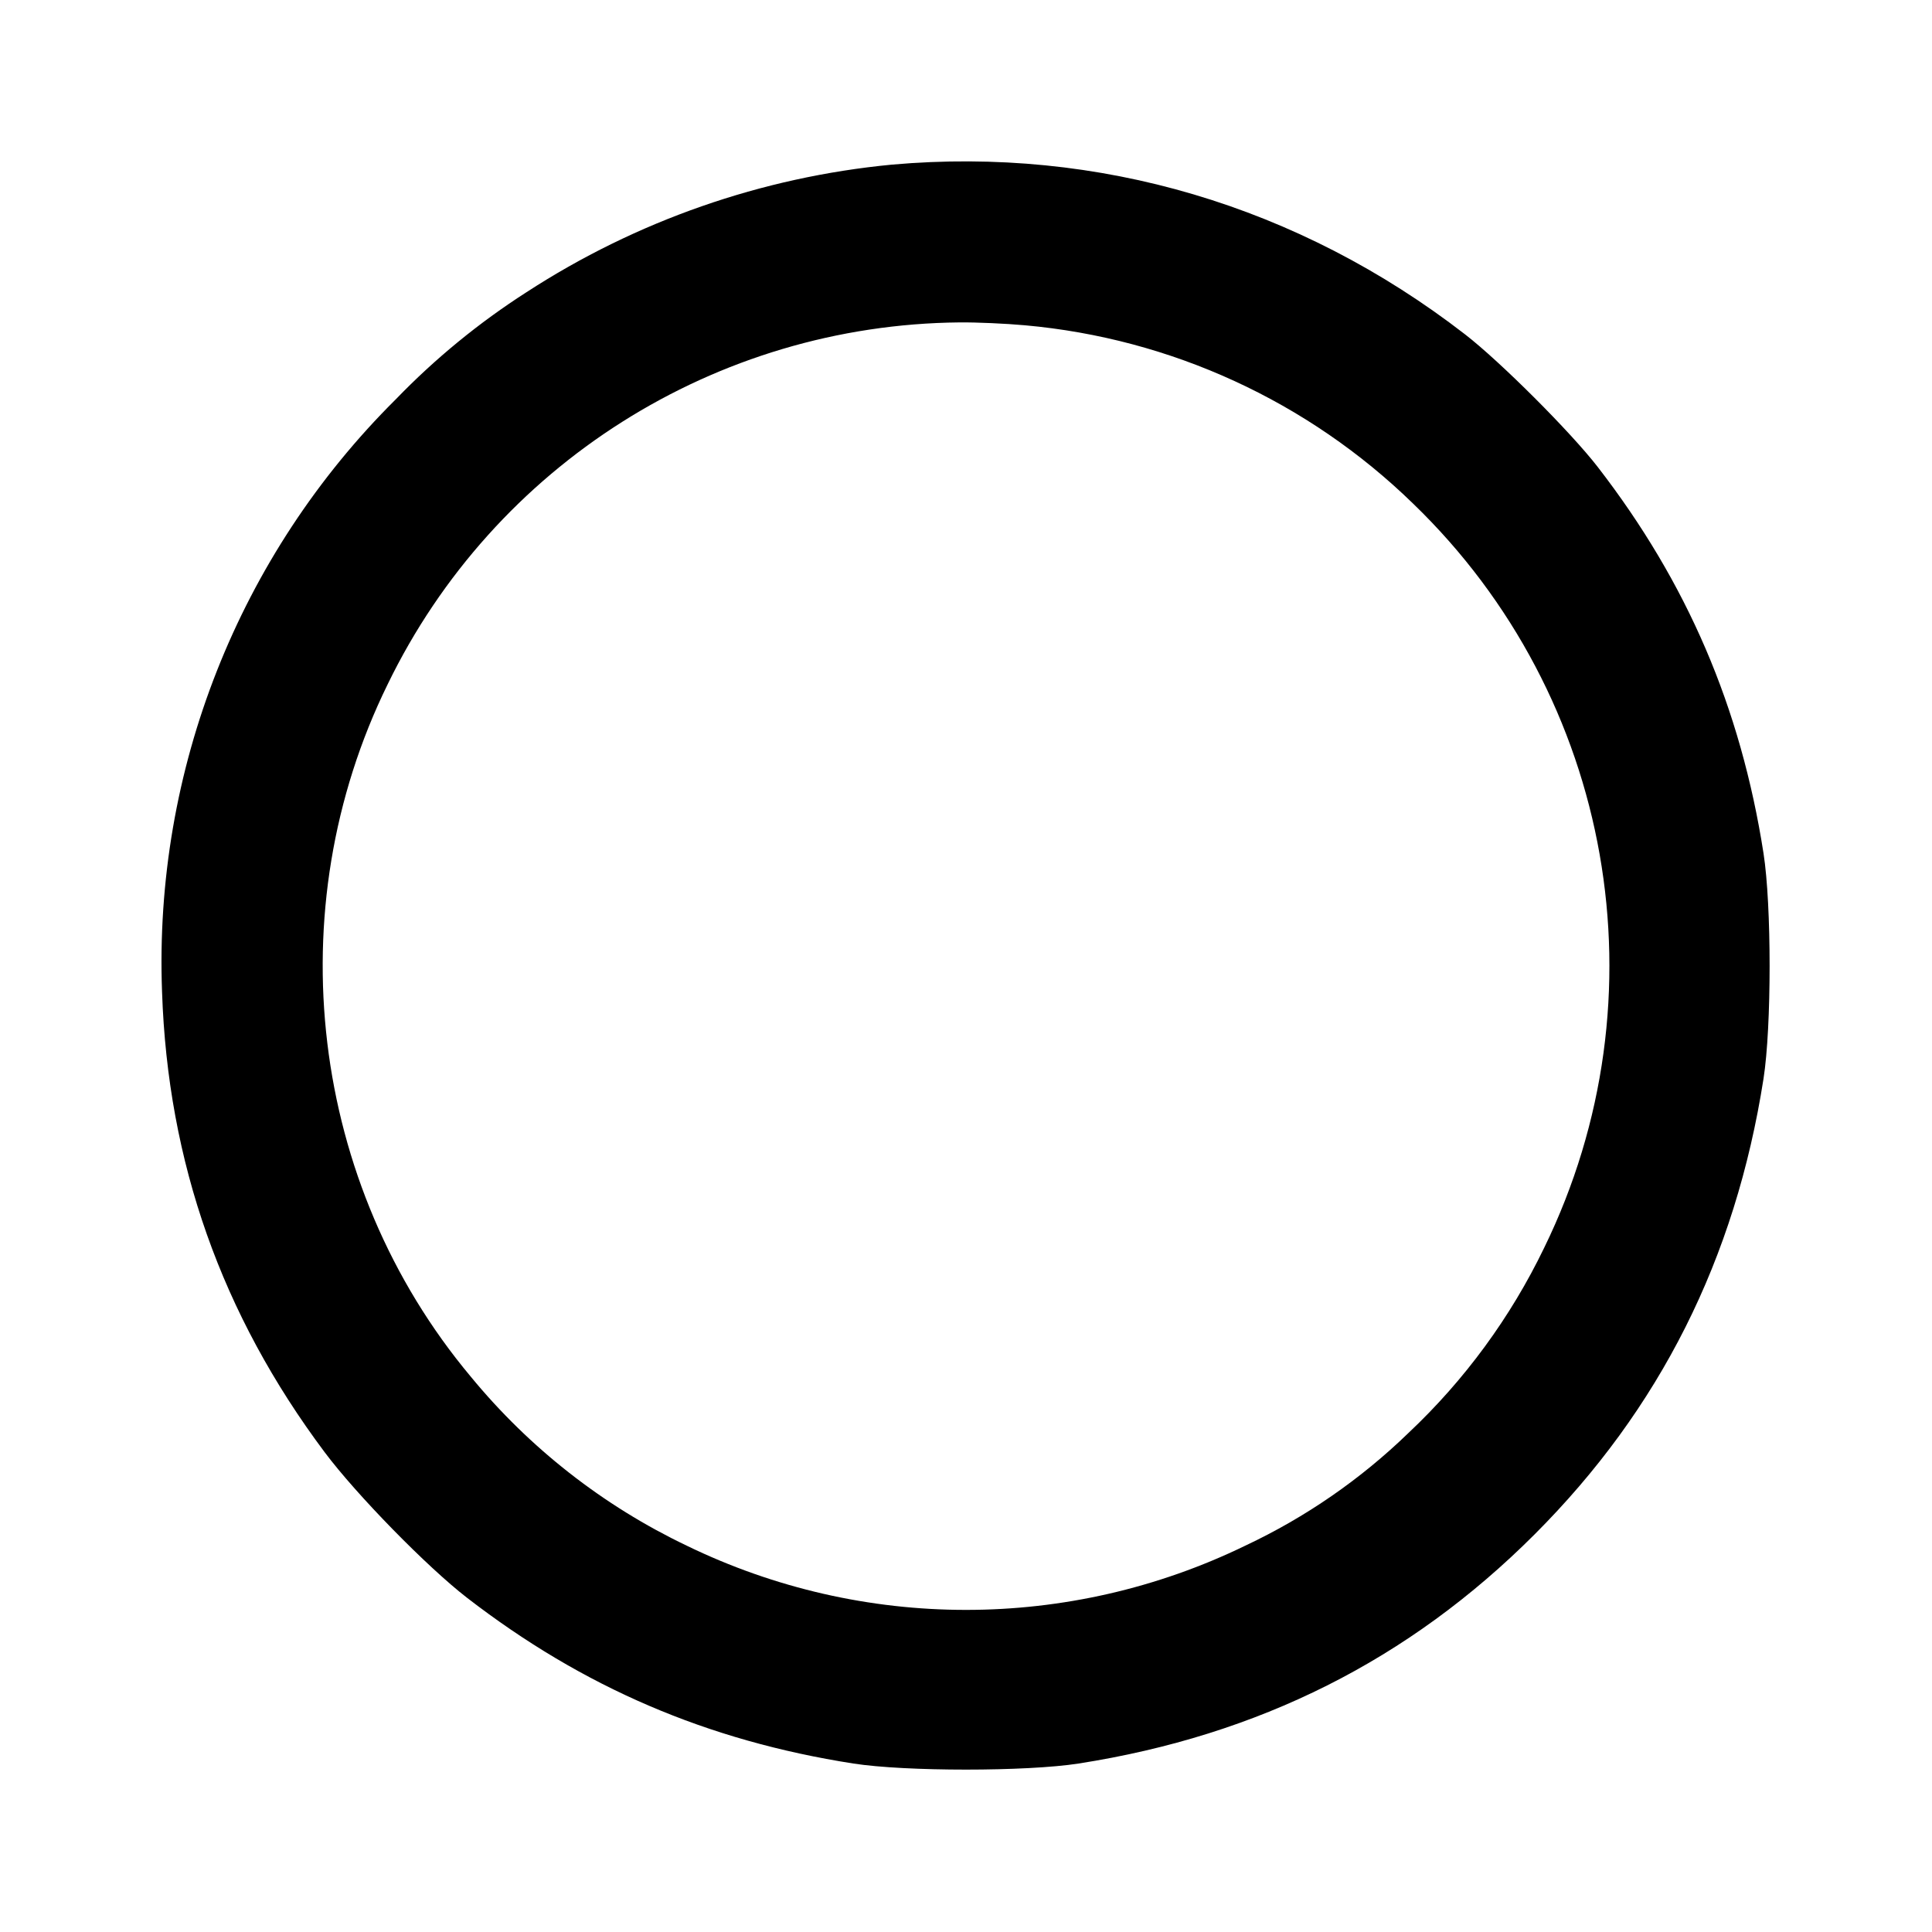
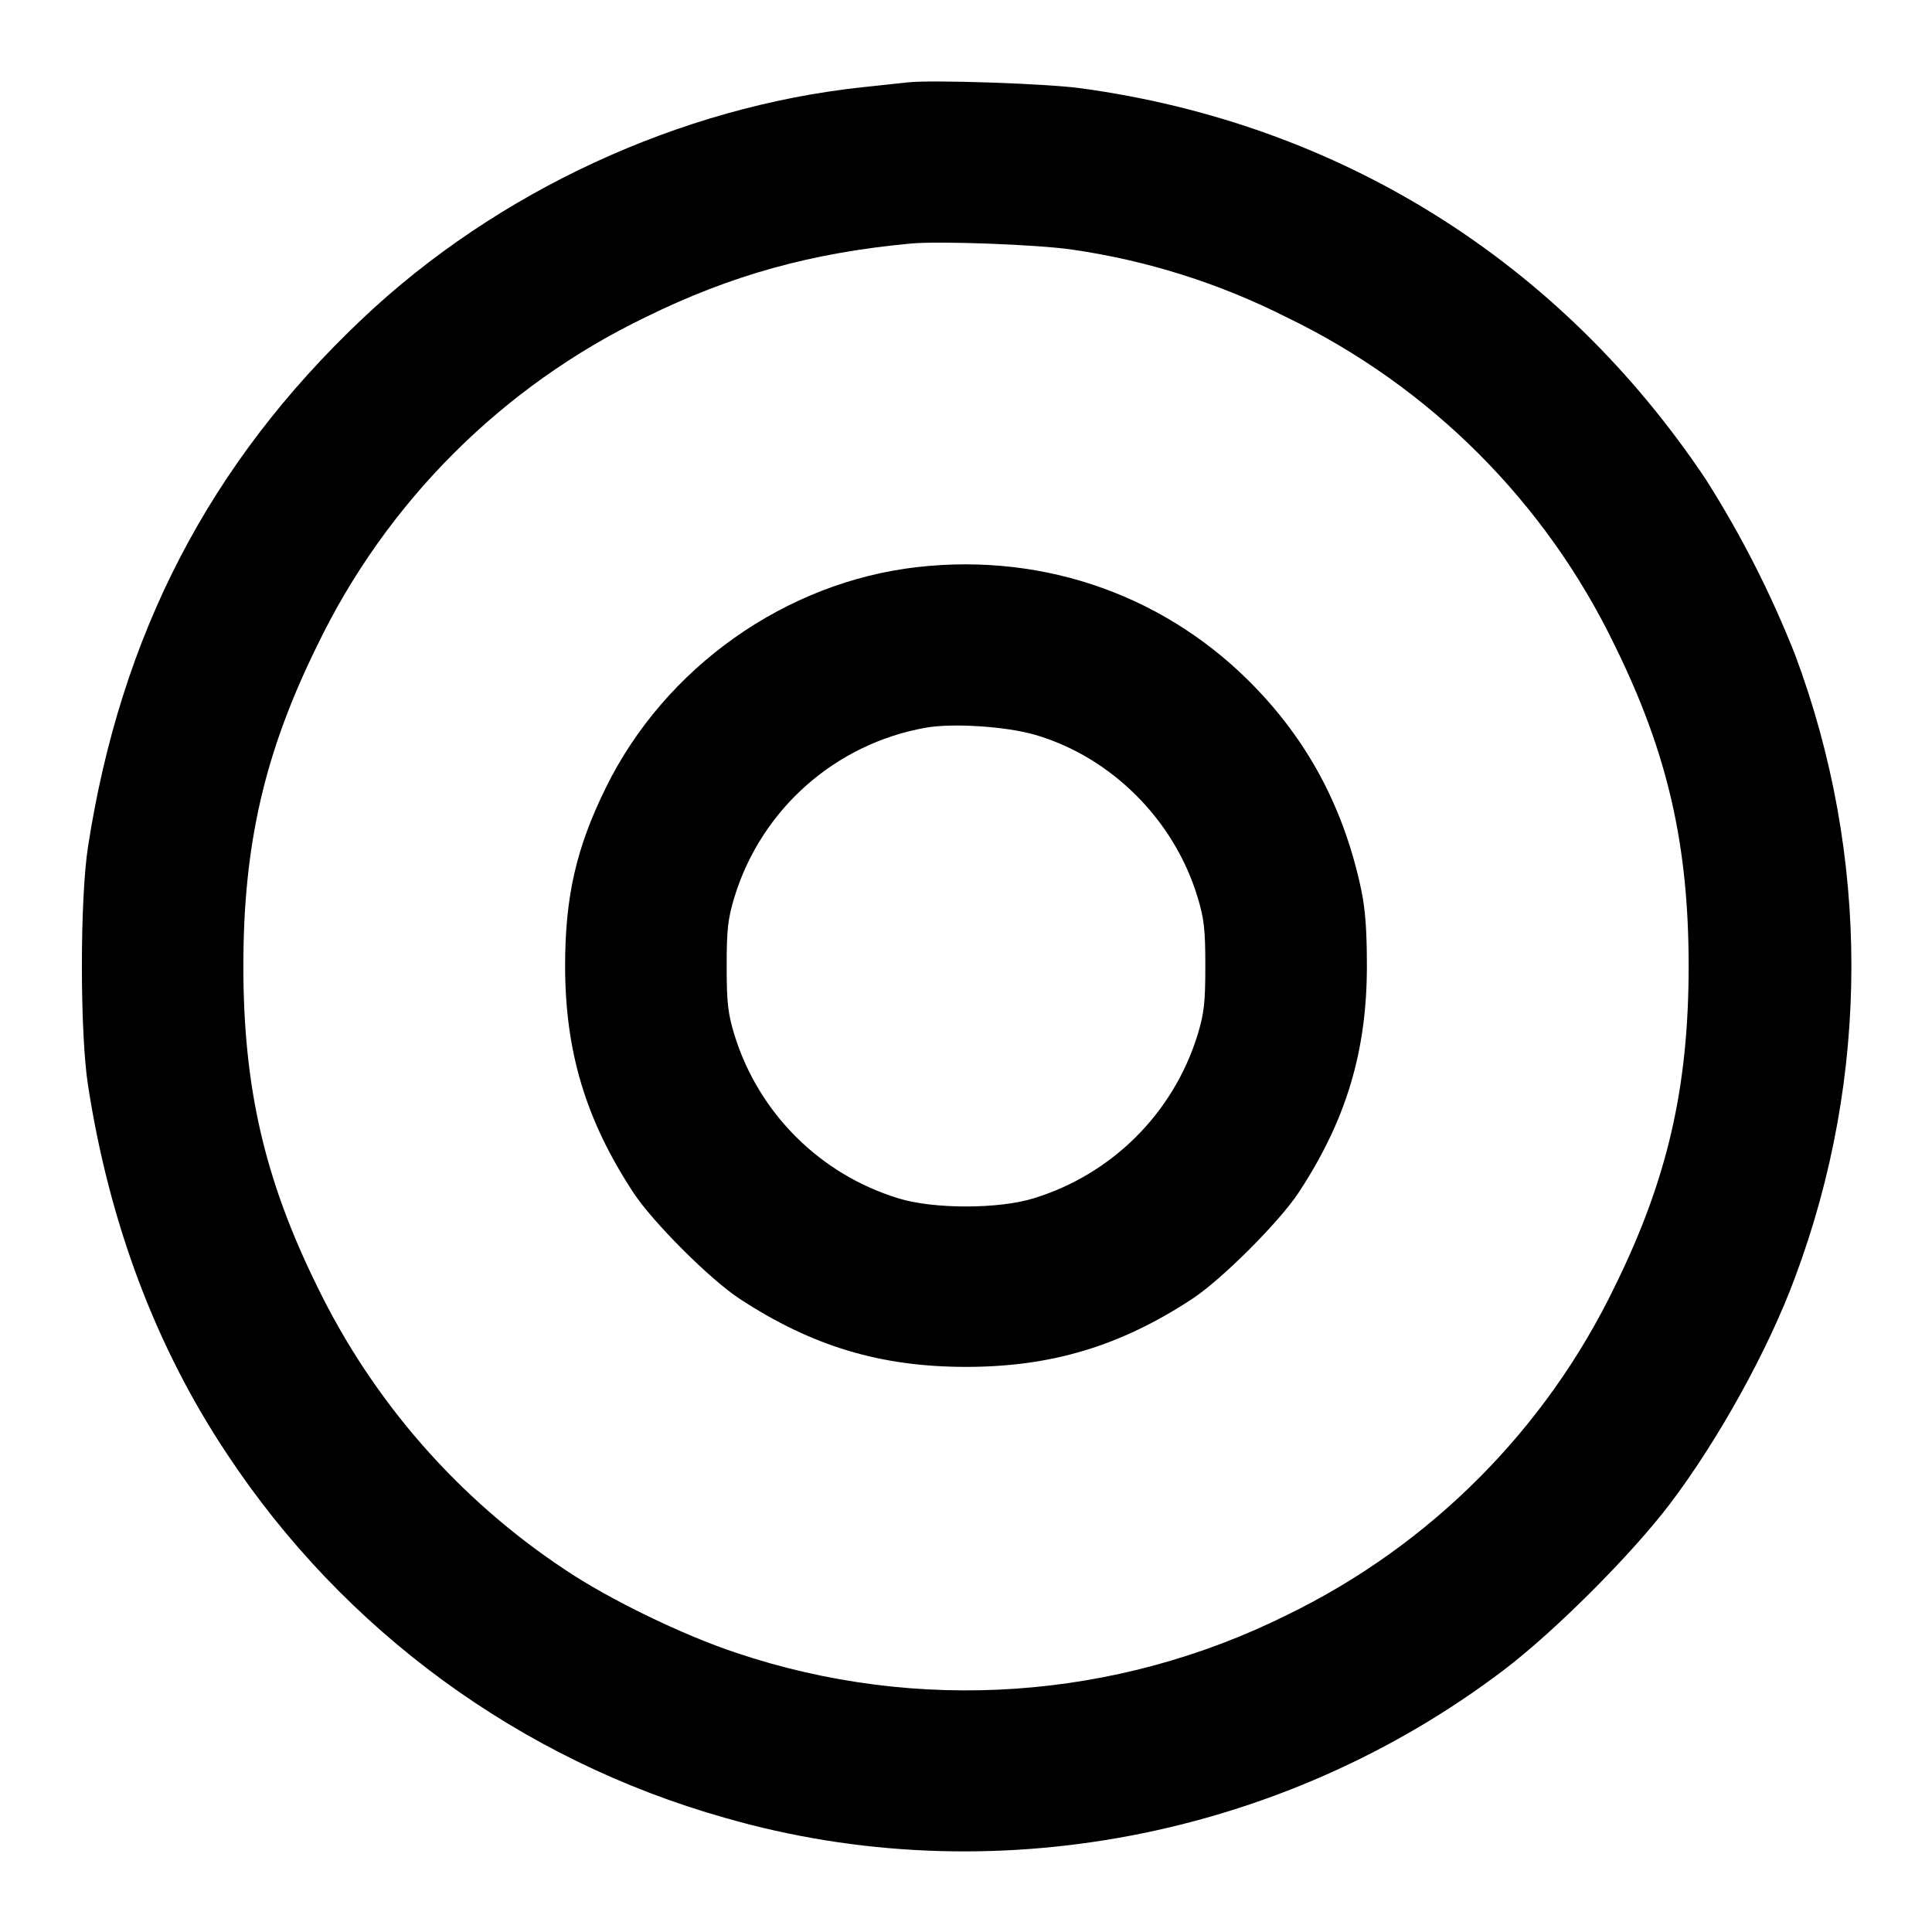
- <svg xmlns="http://www.w3.org/2000/svg" width="24" height="24" fill="none" stroke="currentColor" stroke-width="2" stroke-linecap="round" stroke-linejoin="round" class="icon icon-tabler icons-tabler-outline icon-tabler-percentage-0">
-   <path d="M11.08 2.045A10.098 10.098 0 0 0 6.54 3.63a9.034 9.034 0 0 0-1.621 1.328 9.852 9.852 0 0 0-2.906 7.362c.071 2.119.739 4.008 2.02 5.72.397.53 1.272 1.424 1.767 1.807 1.442 1.114 2.987 1.777 4.8 2.06.647.101 2.153.101 2.8 0 2.238-.35 4.104-1.287 5.662-2.845 1.558-1.558 2.495-3.424 2.845-5.662.101-.647.101-2.153 0-2.8-.283-1.814-.948-3.362-2.06-4.8-.337-.435-1.208-1.306-1.647-1.646-2.067-1.599-4.554-2.336-7.12-2.109m1.654 1.996a7.925 7.925 0 0 1 4.82 2.215 7.979 7.979 0 0 1 1.629 9.243 7.827 7.827 0 0 1-1.687 2.302 7.485 7.485 0 0 1-2.025 1.399 7.941 7.941 0 0 1-6.942 0 7.857 7.857 0 0 1-2.682-2.1c-1.999-2.389-2.407-5.798-1.031-8.6a7.98 7.98 0 0 1 7.104-4.495c.209-.002.575.014.814.036" fill="#000" fill-rule="evenodd" stroke="none" />
+ <svg xmlns="http://www.w3.org/2000/svg" version="1.2" width="24" height="24">
+   <path d="m11.28 1.023-.56.06c-2.27.241-4.544 1.292-6.218 2.876-1.897 1.793-3.001 3.919-3.409 6.561-.101.65-.101 2.31 0 2.96.265 1.719.845 3.257 1.726 4.58a11 11 0 0 0 6.191 4.523c3.283.945 6.911.256 9.67-1.837.636-.483 1.583-1.43 2.066-2.066.603-.796 1.226-1.924 1.553-2.813a11.035 11.035 0 0 0 0-7.734 12.883 12.883 0 0 0-1.108-2.177c-1.81-2.709-4.548-4.422-7.768-4.86C13 1.038 11.574.99 11.28 1.023m2.04 2.078a8.623 8.623 0 0 1 2.66.839 8.747 8.747 0 0 1 4.08 4.08c.653 1.326.917 2.469.917 3.98 0 1.511-.264 2.654-.917 3.98a8.785 8.785 0 0 1-4.067 4.079 8.956 8.956 0 0 1-6.85.472c-.66-.219-1.569-.66-2.114-1.025A8.862 8.862 0 0 1 3.94 15.98c-.653-1.326-.917-2.469-.917-3.98 0-1.511.264-2.654.917-3.98a8.747 8.747 0 0 1 4.08-4.08c1.062-.523 2.068-.802 3.3-.915.356-.033 1.589.014 2 .076M11.4 7.044c-1.64.185-3.139 1.245-3.874 2.741-.368.748-.506 1.351-.506 2.215 0 1.061.257 1.915.848 2.815.24.366.951 1.077 1.317 1.317.9.591 1.754.848 2.815.848 1.062 0 1.92-.259 2.815-.848.366-.242 1.075-.951 1.317-1.317.589-.895.848-1.753.848-2.815 0-.448-.02-.714-.073-.96-.208-.973-.63-1.783-1.291-2.477-1.093-1.149-2.62-1.699-4.216-1.519m1.461 2.085c.943.276 1.723 1.054 2.014 2.01.083.273.098.403.098.861 0 .458-.015.588-.098.861a3.073 3.073 0 0 1-2.035 2.025c-.434.135-1.246.135-1.68 0a3.073 3.073 0 0 1-2.035-2.025c-.083-.273-.098-.403-.098-.861 0-.458.015-.588.098-.861a3.042 3.042 0 0 1 2.374-2.099c.333-.06 1.001-.017 1.362.089" fill-rule="evenodd" />
</svg>
